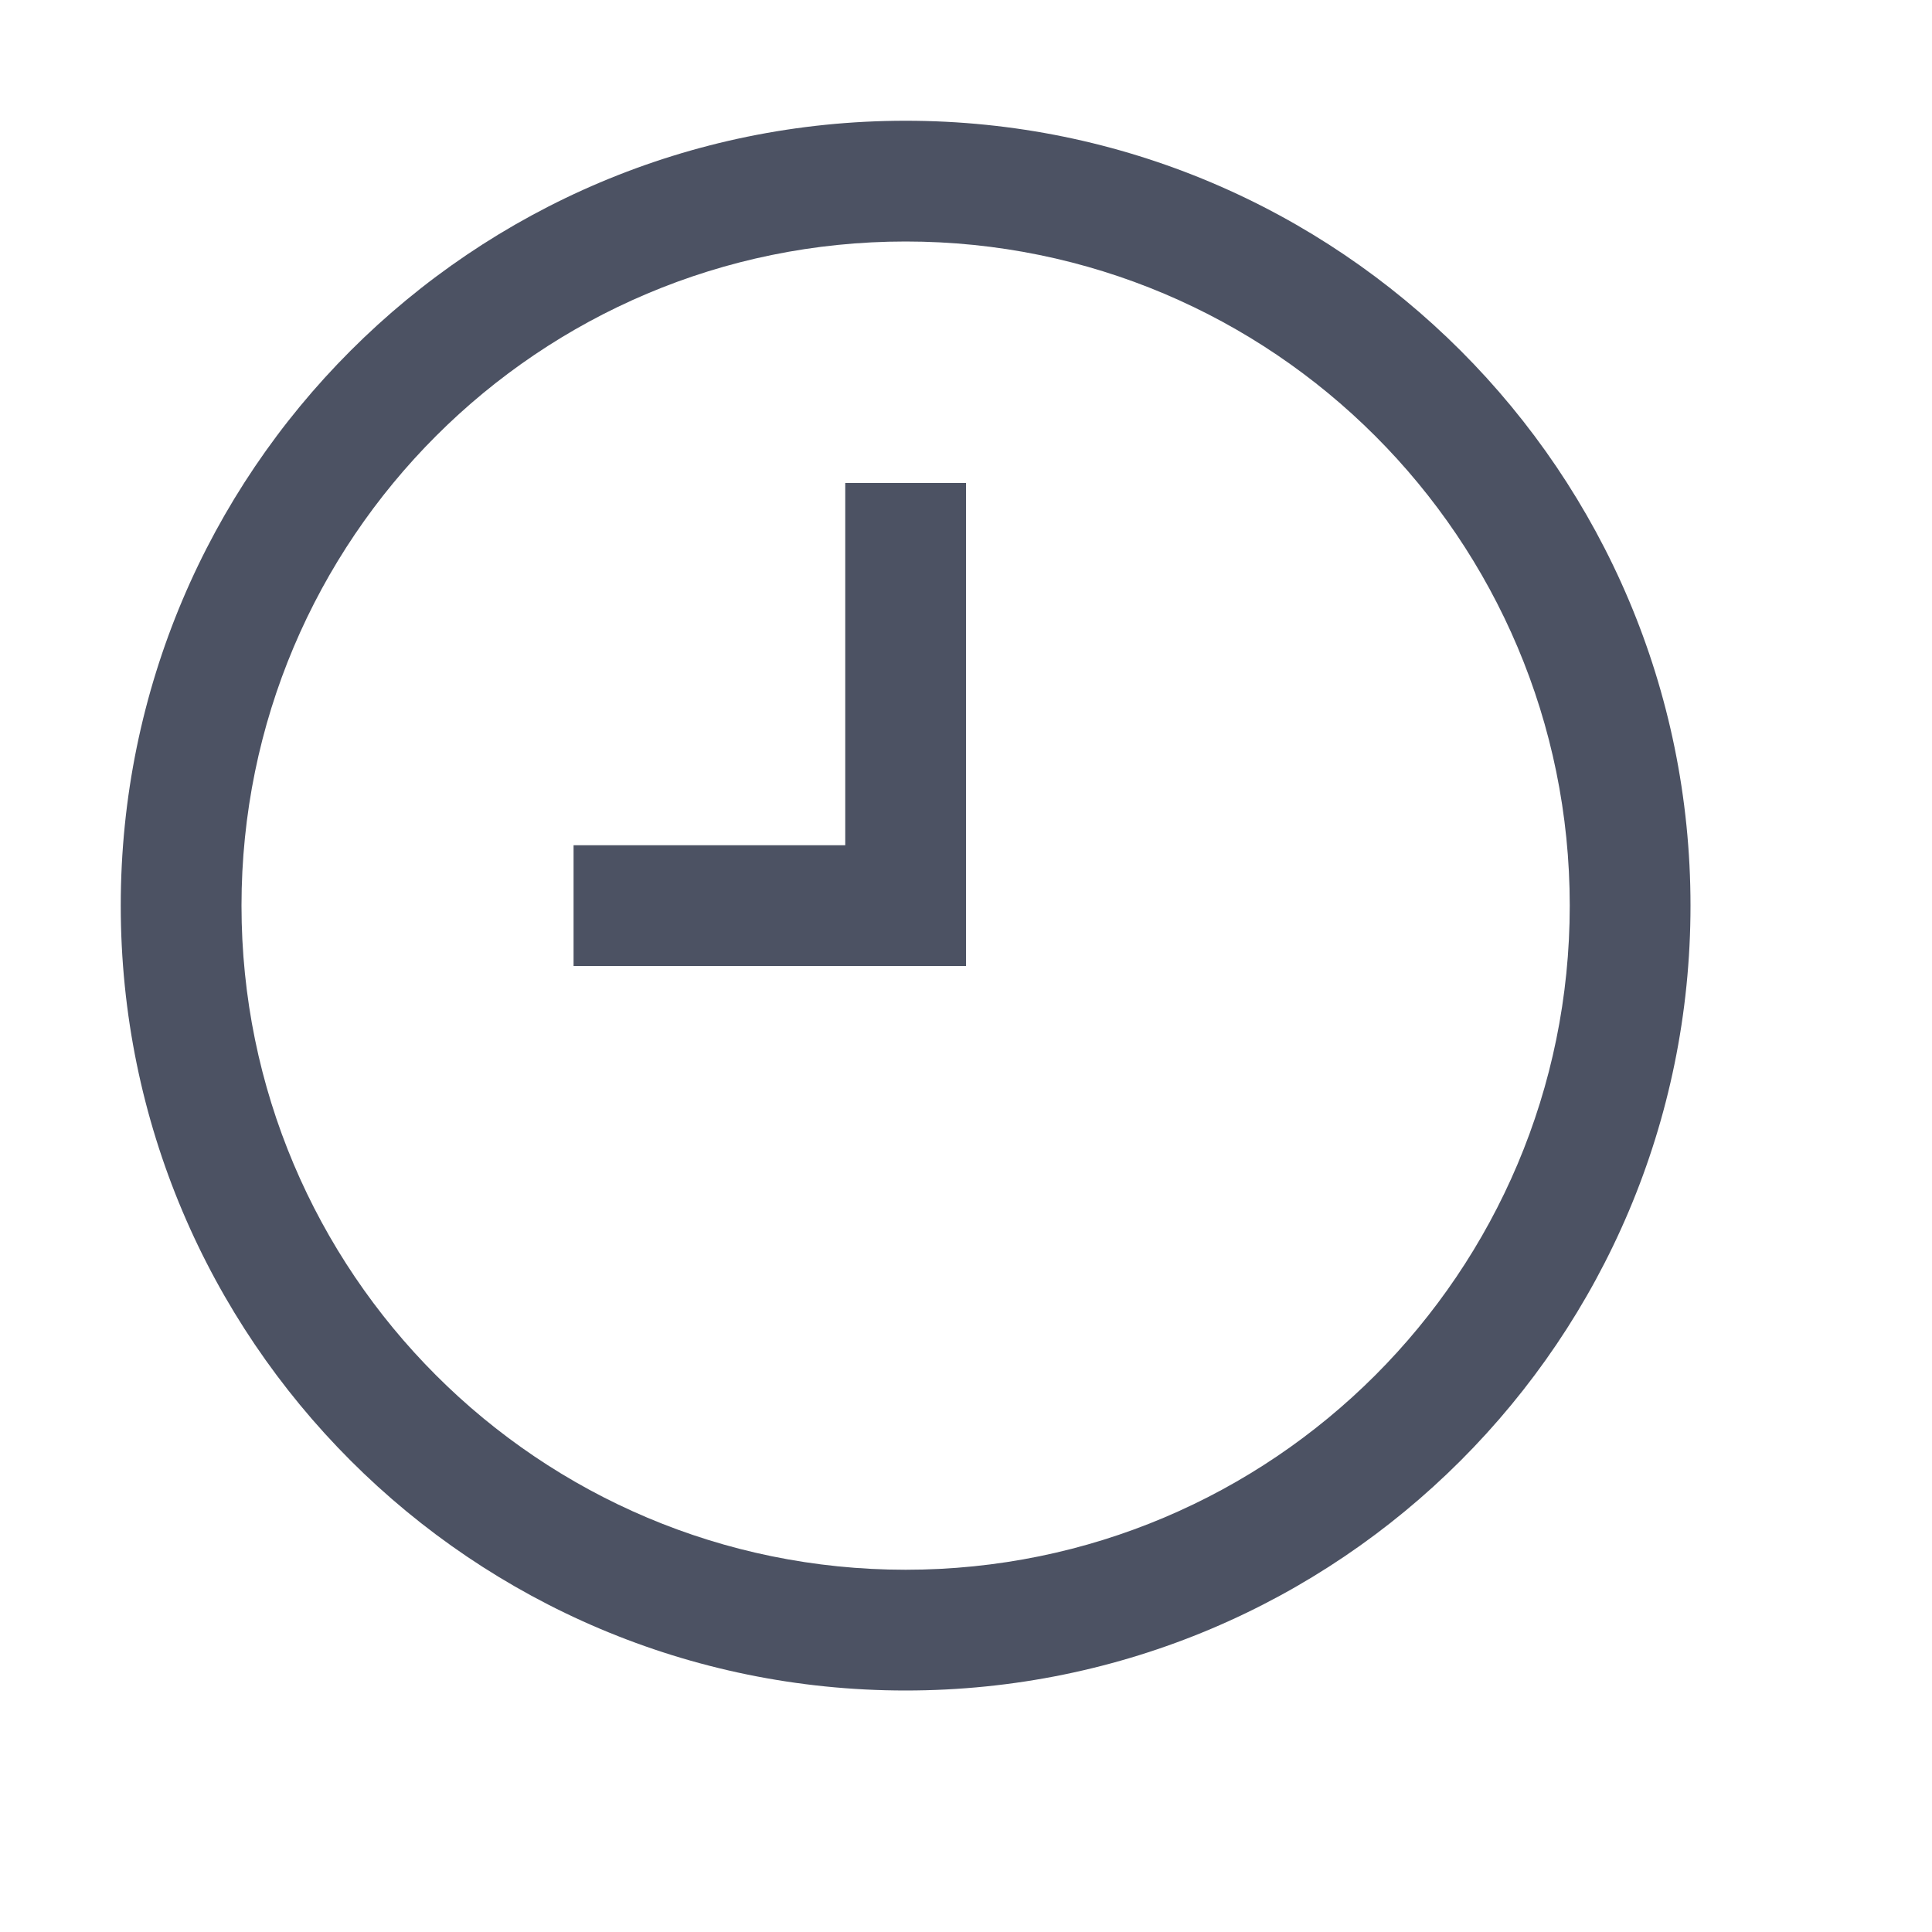
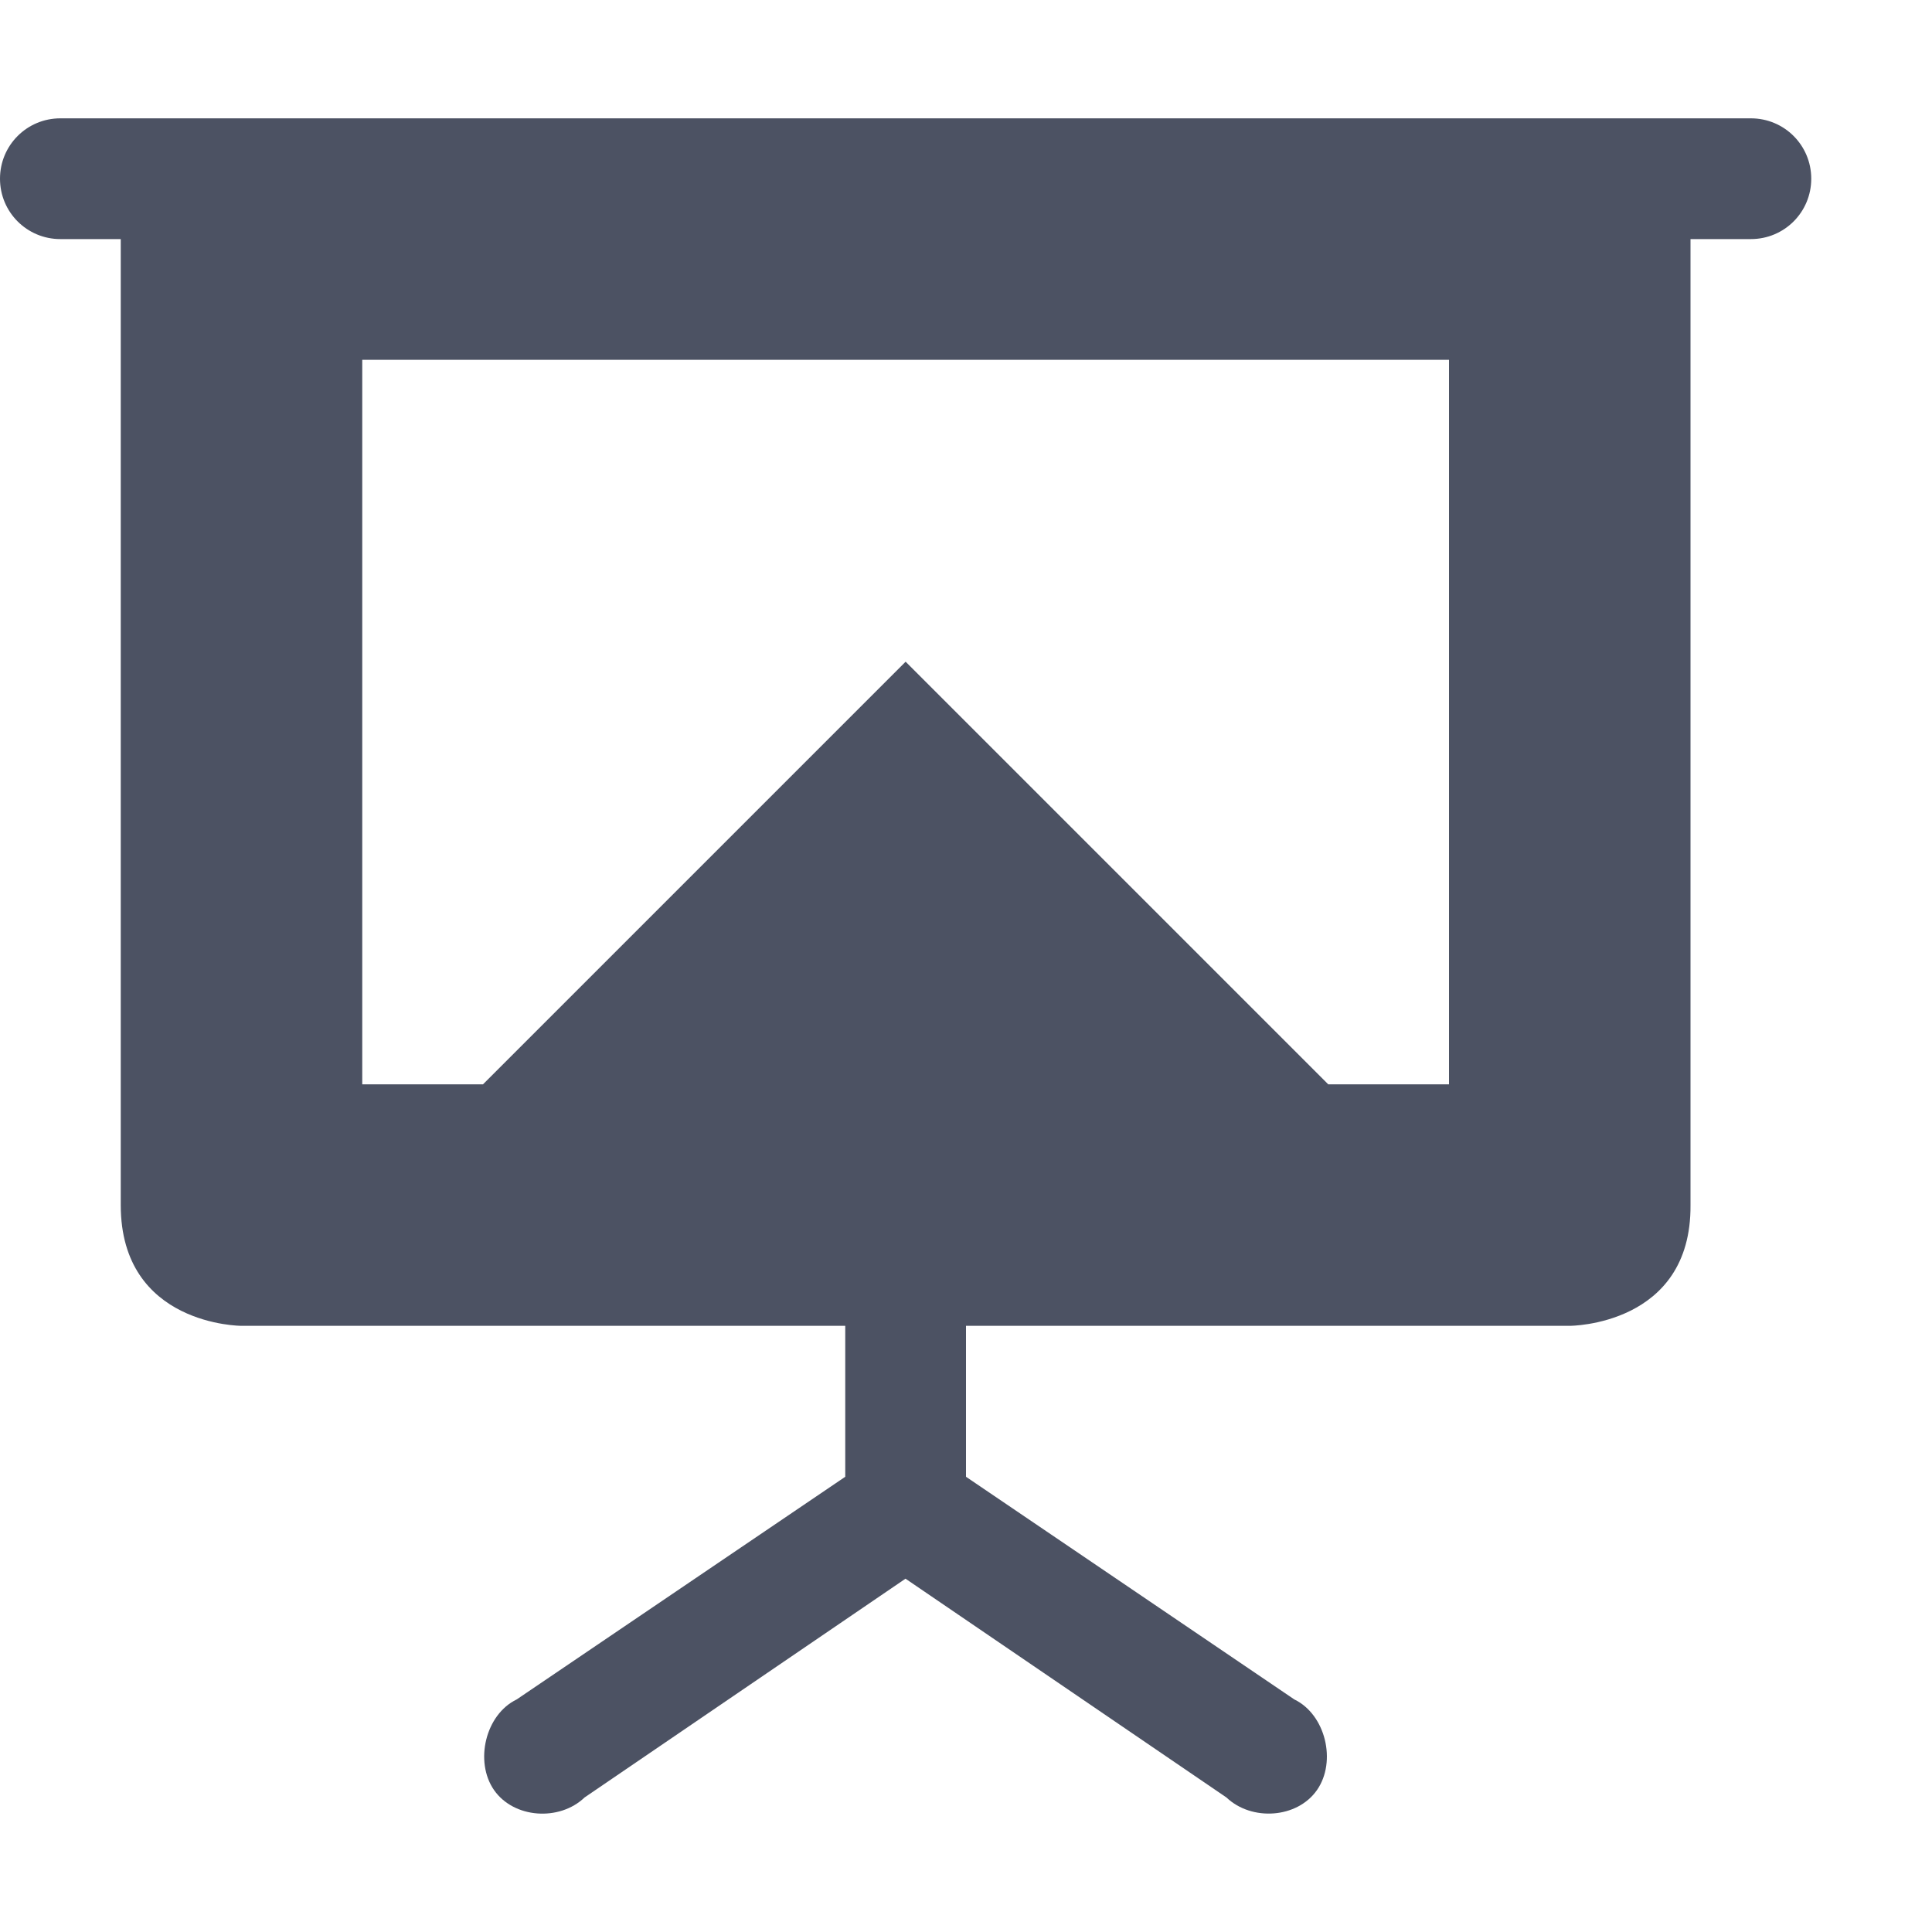
<svg xmlns="http://www.w3.org/2000/svg" xmlns:ns1="http://www.openswatchbook.org/uri/2009/osb" height="16" id="svg7384" style="enable-background:new" version="1.1" width="16">
  <defs id="defs7386">
    <linearGradient id="linearGradient6882" ns1:paint="solid">
      <stop id="stop6884" offset="0" style="stop-color:#555555;stop-opacity:1;" />
    </linearGradient>
    <linearGradient id="linearGradient5606" ns1:paint="solid">
      <stop id="stop5608" offset="0" style="stop-color:#000000;stop-opacity:1;" />
    </linearGradient>
    <filter id="filter7554" style="color-interpolation-filters:sRGB">
      <feBlend id="feBlend7556" in2="BackgroundImage" mode="darken" />
    </filter>
  </defs>
  <g id="layer9" style="display:inline" transform="translate(-785.0002,235)" />
  <g id="layer10" style="display:inline;filter:url(#filter7554)" transform="translate(-785.0002,235)" />
  <g id="layer1" style="display:inline" transform="translate(-544,-382)" />
  <g id="layer14" style="display:inline" transform="translate(-785.0002,235)" />
  <g id="layer15" style="display:inline" transform="translate(-785.0002,235)" />
  <g id="g71291" style="display:inline" transform="translate(-785.0002,235)" />
  <g id="layer2" style="display:inline" transform="translate(-544,-232)">
-     <path d="m 551.5,233 c -3.59,0 -6.5,2.91 -6.5,6.5 0,3.59 2.91,6.5 6.5,6.5 3.59,0 6.5,-2.91 6.5,-6.5 0,-3.59 -2.91,-6.5 -6.5,-6.5 z m 0,1 c 3.038,0 5.5,2.462 5.5,5.5 0,3.038 -2.462,5.5 -5.5,5.5 -3.038,0 -5.5,-2.462 -5.5,-5.5 0,-3.038 2.462,-5.5 5.5,-5.5 z m -0.5,2 v 3 h -2.25 v 1 h 2.25 1 v -1 -3 z" id="path6506" style="display:inline;opacity:1;fill:#4c5263;fill-opacity:1;stroke:none;stroke-width:2;stroke-linecap:round;stroke-linejoin:miter;stroke-miterlimit:4;stroke-dasharray:none;stroke-opacity:1;enable-background:new" />
+     <path d="m 544.5,232.98 c -0.277,0 -0.5,0.223 -0.5,0.5 0,0.277 0.223,0.5 0.5,0.5 h 0.5 v 8 c 0,1 1,1 1,1 h 5 v 1.25 l -2.721,1.844 c -0.259,0.125 -0.351,0.514 -0.188,0.75 0.164,0.236 0.542,0.261 0.75,0.062 l 2.658,-1.812 2.658,1.812 c 0.208,0.198 0.586,0.174 0.75,-0.062 0.164,-0.236 0.071,-0.625 -0.188,-0.75 L 552,244.23 v -1.25 h 5 c 0,0 1.008,-3e-5 1,-1 v -8 h 0.5 c 0.277,0 0.5,-0.223 0.5,-0.5 0,-0.277 -0.223,-0.5 -0.5,-0.5 H 558 545.5 545 Z m 2.5,2 h 9 v 6 h -1 l -3.5,-3.5 -3.5,3.5 h -1 z" id="path8534-1" style="color:#000000;font-style:normal;font-variant:normal;font-weight:normal;font-stretch:normal;font-size:medium;line-height:normal;font-family:Sans;-inkscape-font-specification:Sans;text-indent:0;text-align:start;text-decoration:none;text-decoration-line:none;letter-spacing:normal;word-spacing:normal;text-transform:none;writing-mode:lr-tb;direction:ltr;baseline-shift:baseline;text-anchor:start;display:inline;overflow:visible;visibility:visible;fill:#4c5263;fill-opacity:1;fill-rule:nonzero;stroke:none;stroke-width:2;marker:none;enable-background:new" />
  </g>
  <g id="layer3" transform="translate(-544,-492)" />
  <g id="layer12" style="display:inline" transform="translate(-785.0002,235)" />
</svg>
